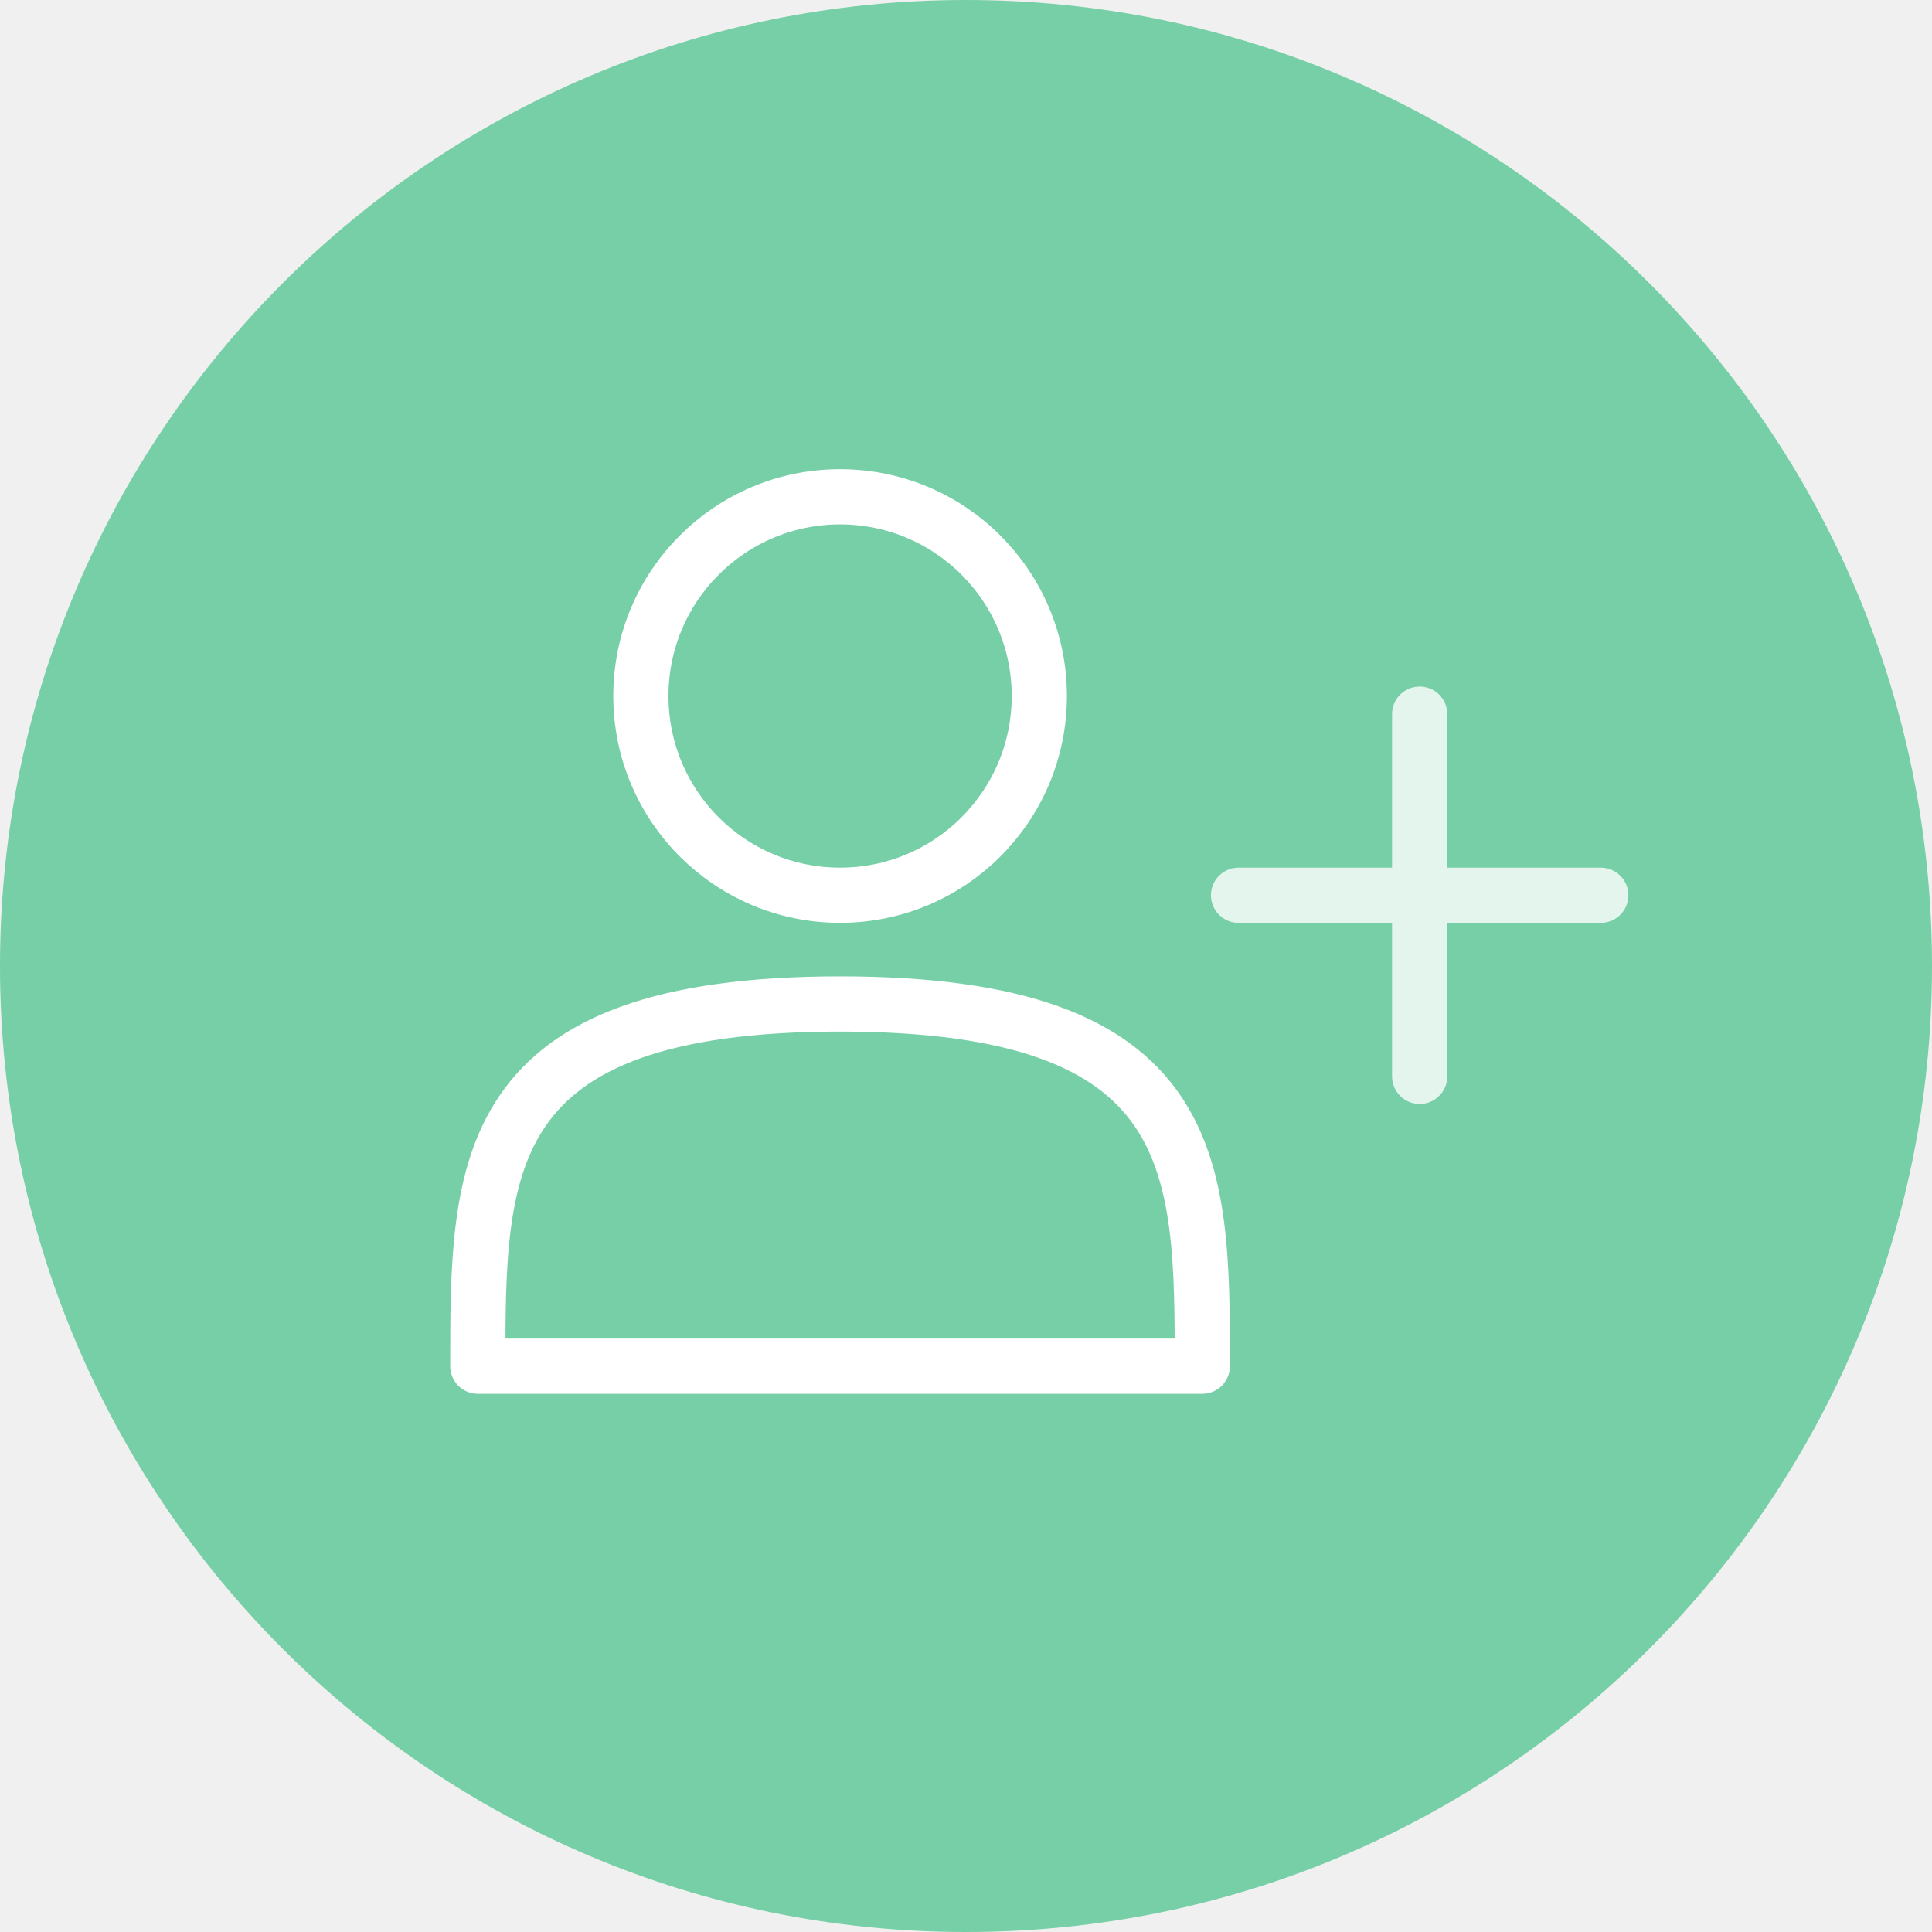
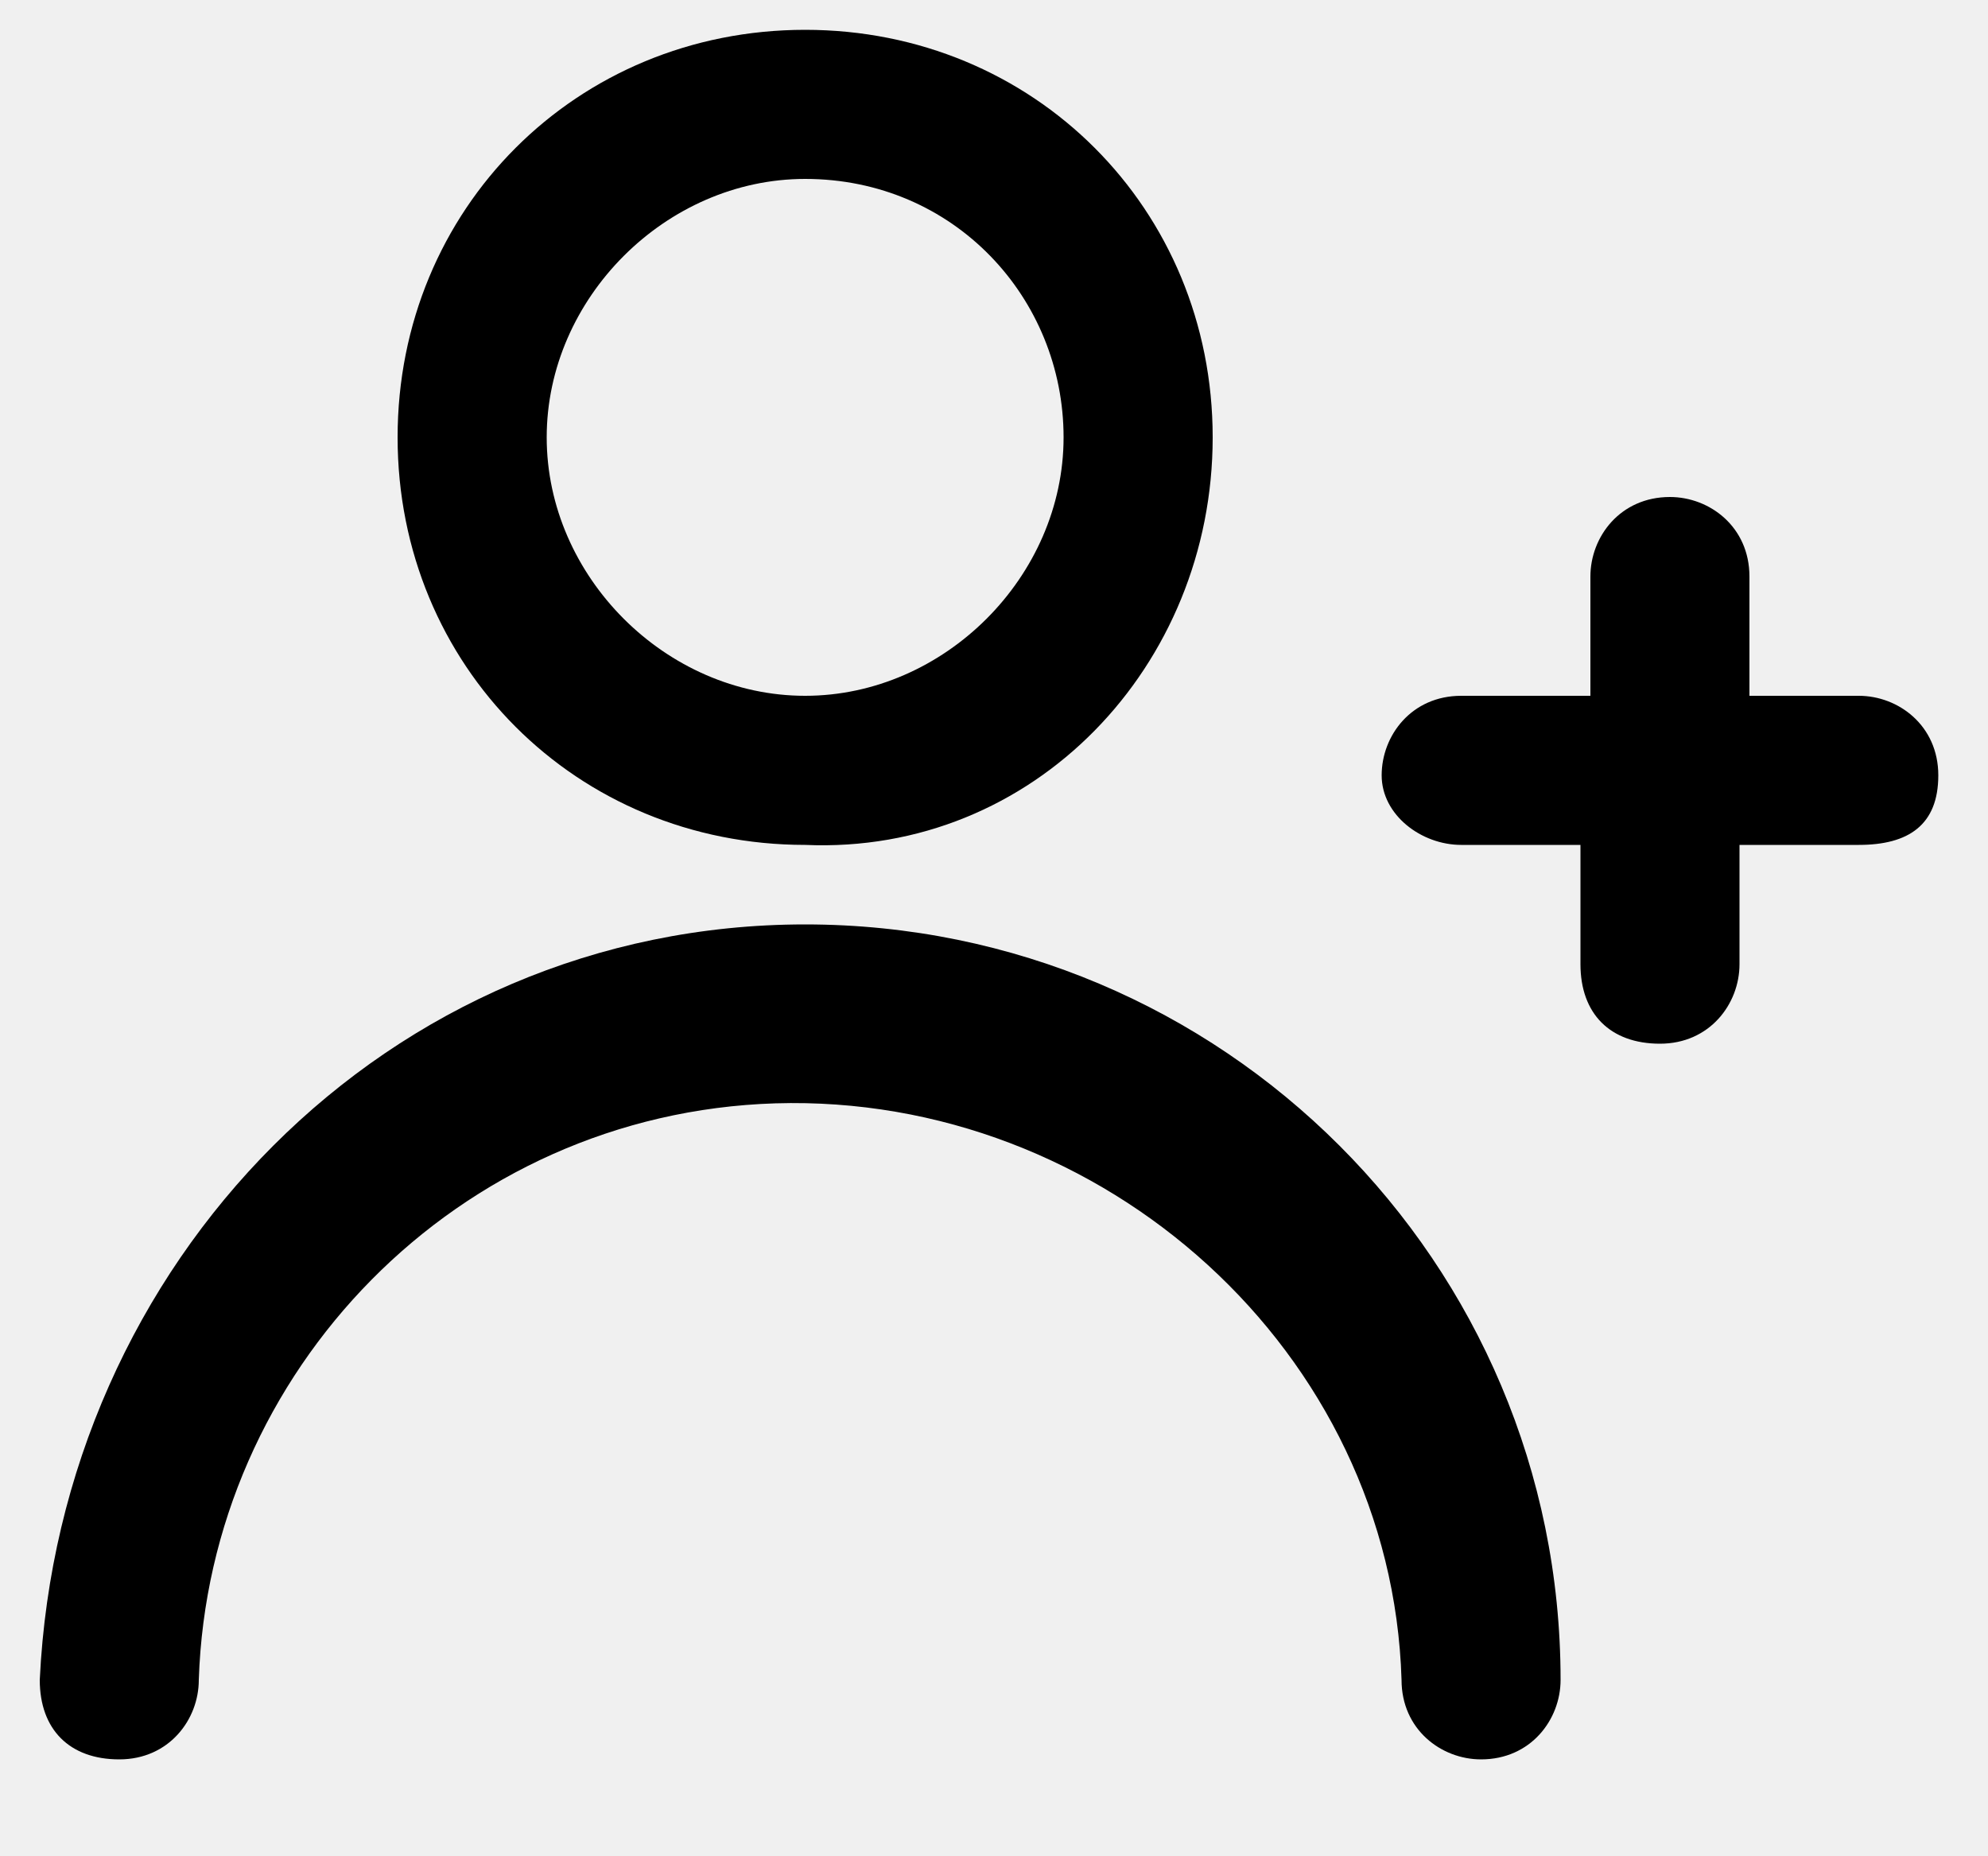
- <svg xmlns="http://www.w3.org/2000/svg" width="35px" height="35px" viewBox="0 0 35 35" version="1.1">
-   <defs />
-   <g id="Symbols" stroke="none" stroke-width="1" fill="none" fill-rule="evenodd">
-     <g id="Right-panel/Footer" transform="translate(-26, -34)">
-       <g id="icon_invite_people" transform="translate(26, 34)">
-         <path d="M17.5,35 C27.165,35 35,27.165 35,17.5 C35,7.835 27.165,0 17.5,0 C7.835,0 0,7.835 0,17.5 C0,27.165 7.835,35 17.5,35 Z" id="Oval" fill="#76CFA6" />
-         <g id="Group-5" transform="translate(8, 9)" stroke="#FFFFFF">
-           <g id="Group-3" opacity="0.8" transform="translate(14.4375, 3.9375)" stroke-linecap="round">
-             <path d="M0,3.281 L6.562,3.281" id="Line" />
-             <path d="M3.281,0 L3.281,6.562" id="Line" />
-           </g>
-           <g id="icons_people_svg">
-             <path d="M13.781,15.75 C13.781,12.126 13.781,9.188 7.219,9.188 C0.656,9.188 0.656,12.126 0.656,15.75 C5.218,15.75 7.969,15.75 13.781,15.75 Z" id="Oval-40" stroke-linecap="round" stroke-linejoin="round" />
-             <circle id="Oval" cx="7.219" cy="3.609" r="3.609" />
-           </g>
-         </g>
-       </g>
-     </g>
-   </g>
+ <svg xmlns="http://www.w3.org/2000/svg" width="15" height="14" viewBox="0 0 15 14" fill="none">
+   <path fill-rule="evenodd" clip-rule="evenodd" d="M3 3.3C3 5.025 4.35 6.375 6.075 6.375C7.8 6.45 9.15 5.025 9.15 3.3C9.15 1.575 7.8 0.225 6.075 0.225C4.35 0.225 3 1.575 3 3.3ZM4.125 3.3C4.125 2.25 5.025 1.35 6.075 1.35C7.2 1.35 8.025 2.25 8.025 3.3C8.025 4.35 7.125 5.25 6.075 5.25C5.025 5.25 4.125 4.35 4.125 3.3Z" fill="black" />
+   <path d="M6.075 6.975C9.225 6.975 11.775 9.525 11.775 12.675C11.775 12.975 11.55 13.275 11.175 13.275C10.875 13.275 10.575 13.05 10.575 12.675C10.5 10.2 8.325 8.25 5.85 8.325C3.45 8.4 1.575 10.35 1.5 12.675C1.5 12.975 1.275 13.275 0.9 13.275C0.525 13.275 0.3 13.05 0.3 12.675C0.45 9.525 2.925 6.975 6.075 6.975Z" fill="black" />
+   <path d="M11.025 6.375C10.725 6.375 10.425 6.15 10.425 5.85C10.425 5.55 10.65 5.25 11.025 5.25H12V4.35C12 4.05 12.225 3.75 12.6 3.75C12.9 3.75 13.2 3.975 13.2 4.35V5.25H14.025C14.325 5.25 14.625 5.475 14.625 5.85C14.625 6.225 14.4 6.375 14.025 6.375H13.125V7.275C13.125 7.575 12.9 7.875 12.525 7.875C12.15 7.875 11.925 7.65 11.925 7.275V6.375H11.025Z" fill="black" />
</svg>
